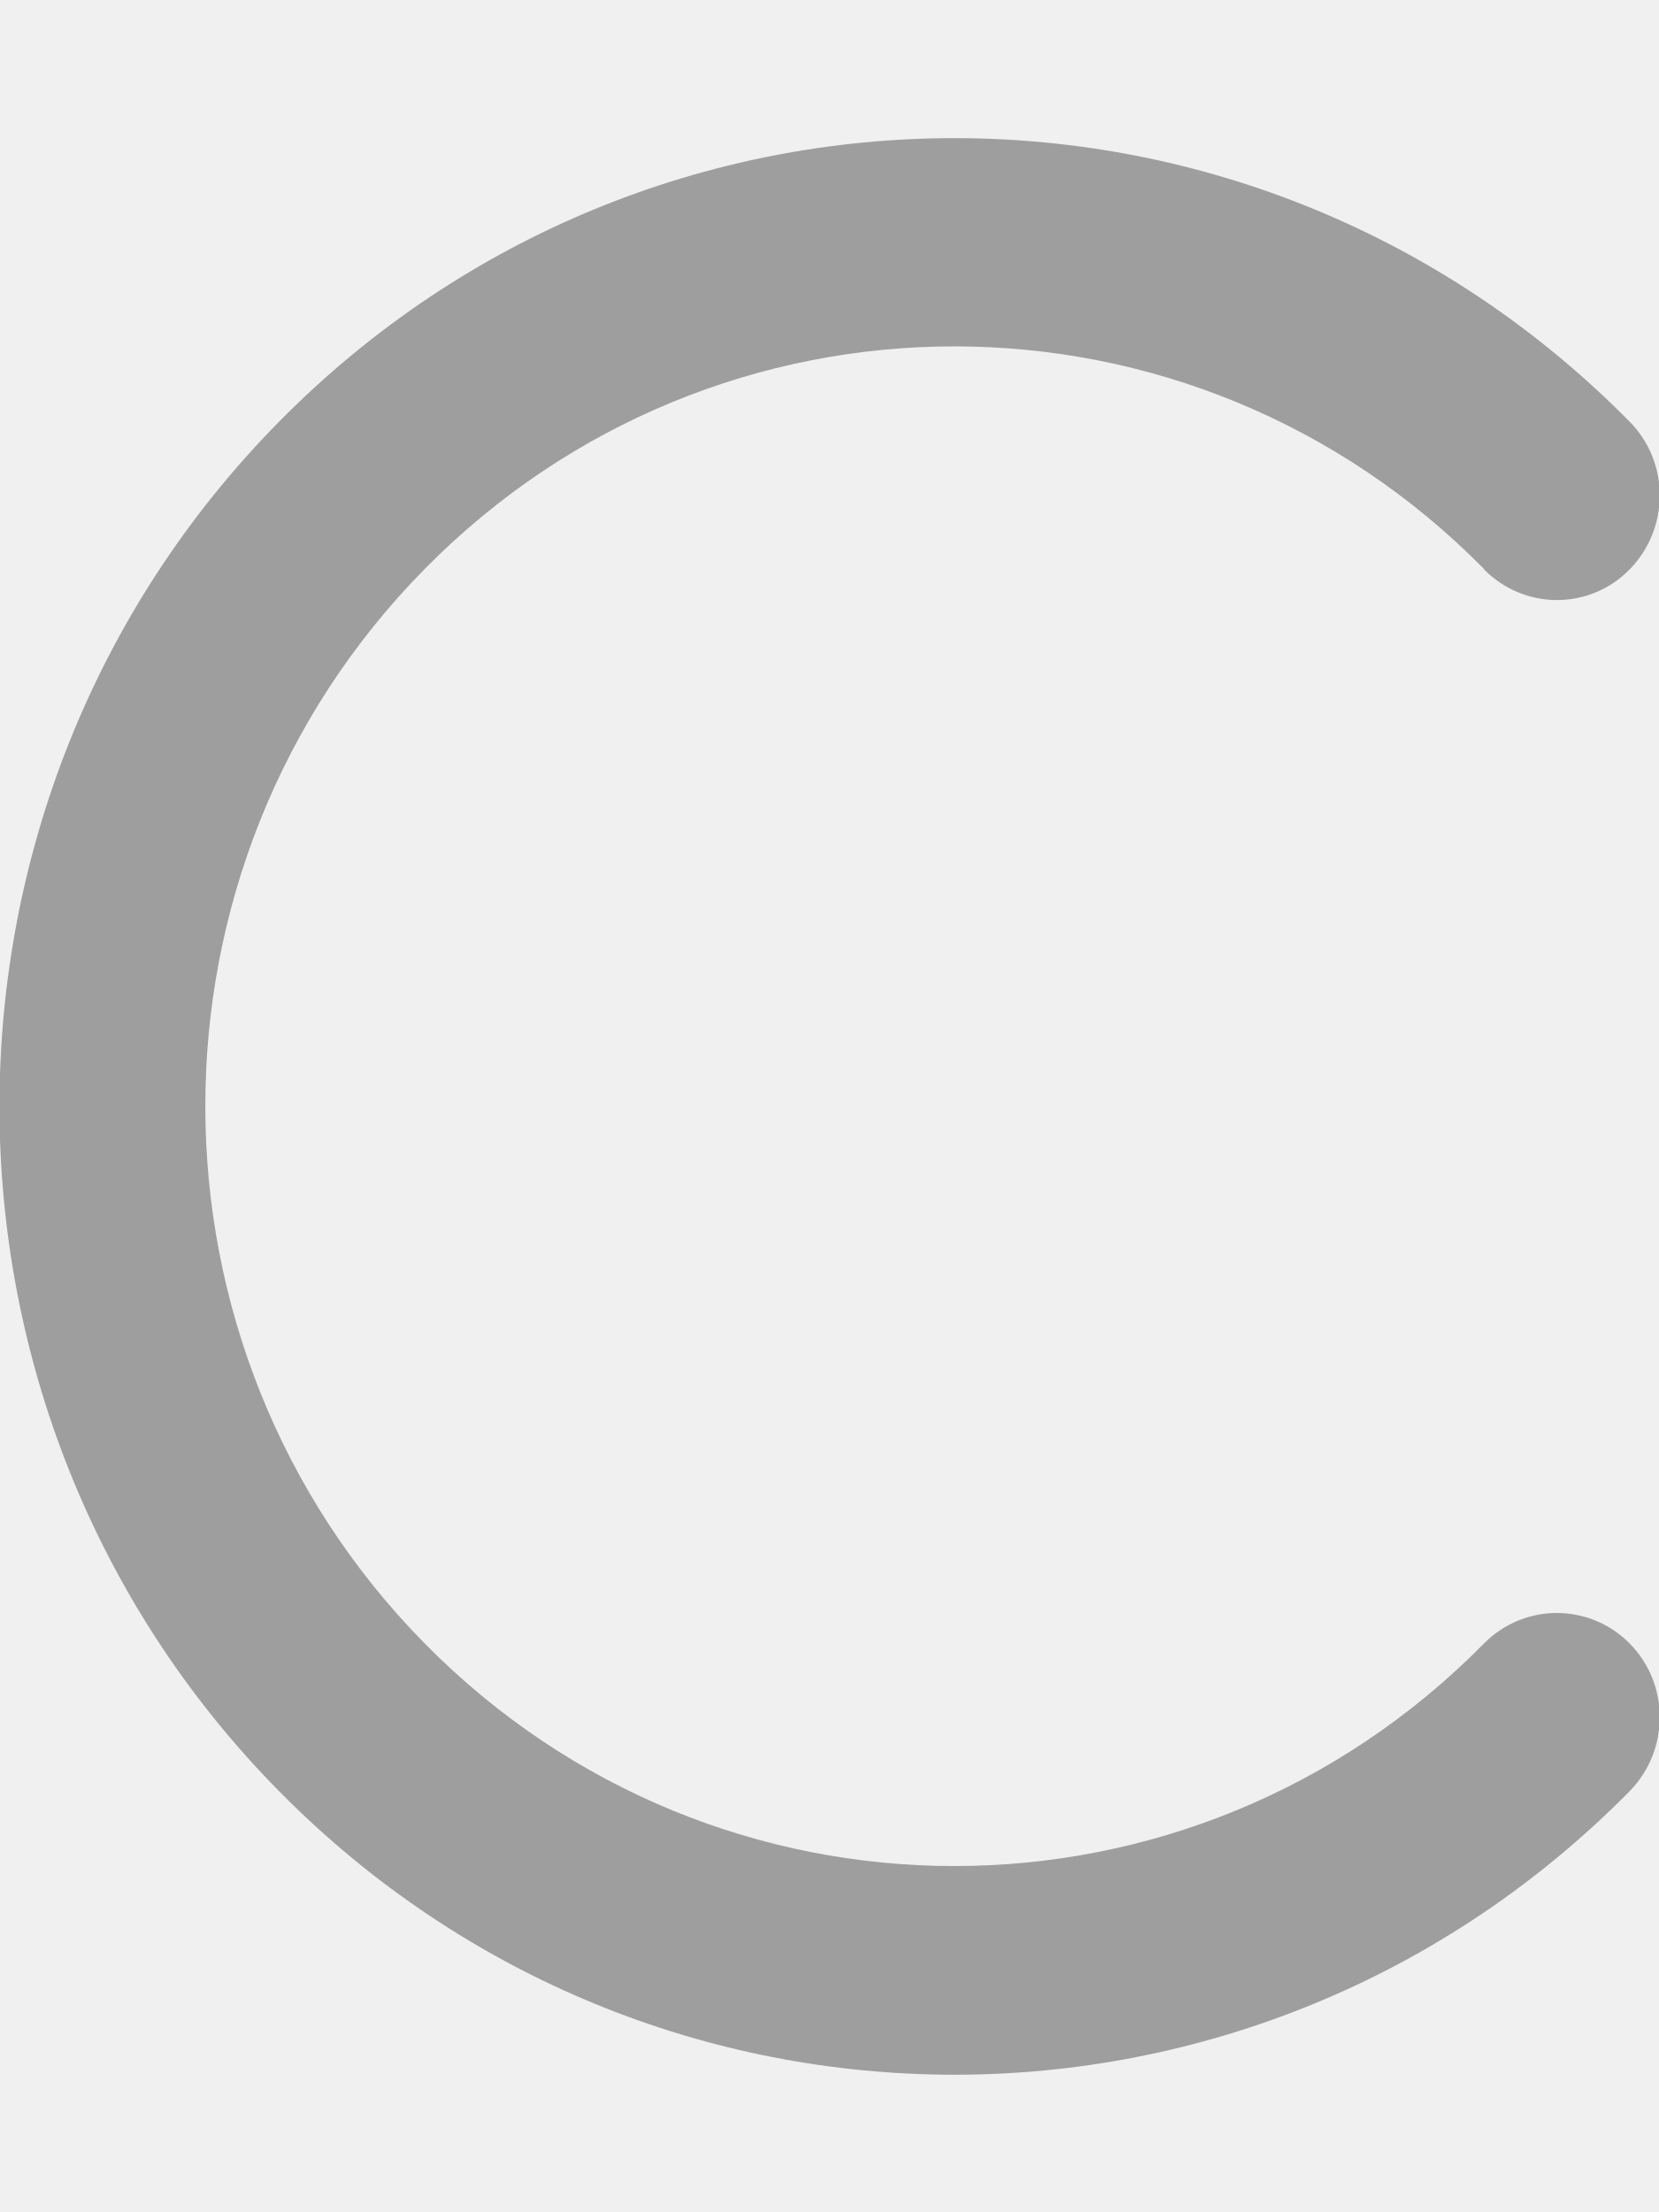
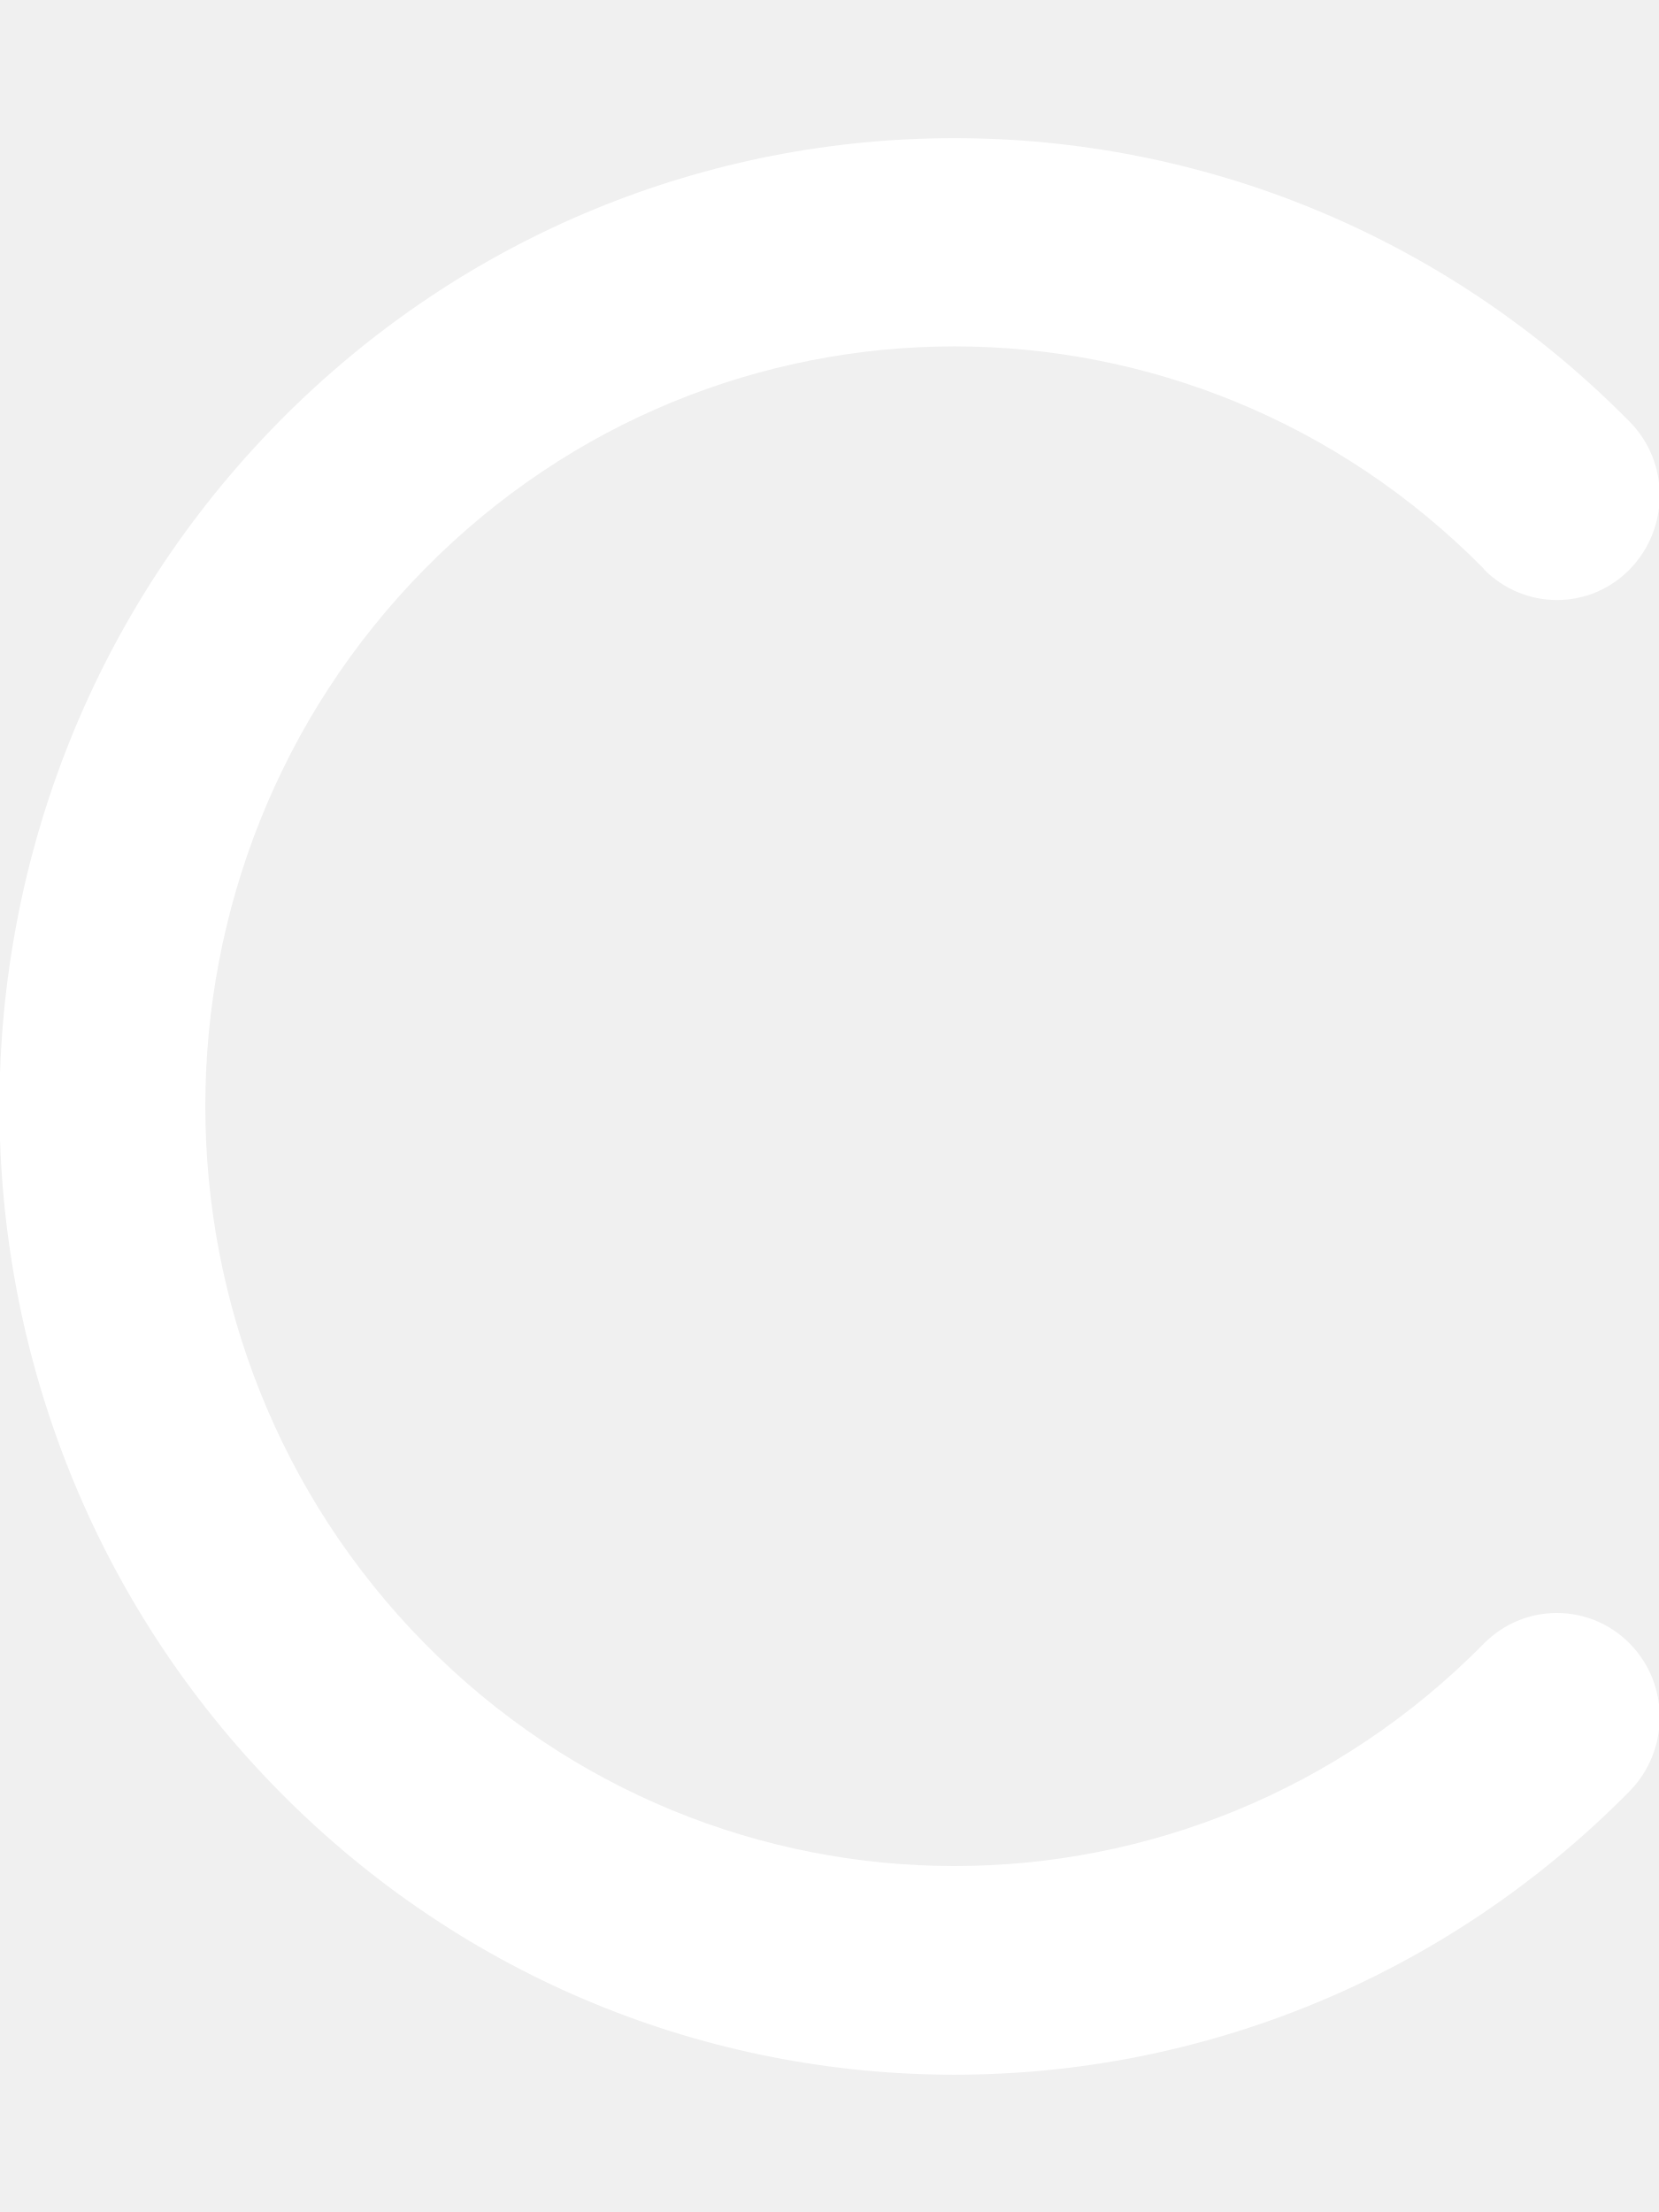
<svg xmlns="http://www.w3.org/2000/svg" viewBox="0 0 384 512">
-   <path fill="#9e9e9e" d="M343.5 131.7C275.8 63 166 63 98.3 131.7s-67.7 180 0 248.7s177.5 68.7 245.2 0c9.3-9.4 24.4-9.4 33.7 0s9.3 24.7 0 34.2c-86.3 87.5-226.3 87.5-312.6 0s-86.3-229.5 0-317s226.3-87.5 312.6 0c9.3 9.4 9.3 24.7 0 34.2s-24.4 9.4-33.7 0z" />
+   <path fill="#fff" d="M343.5 131.7C275.8 63 166 63 98.3 131.7s-67.7 180 0 248.7s177.5 68.7 245.2 0c9.3-9.4 24.4-9.4 33.7 0s9.3 24.7 0 34.2c-86.3 87.5-226.3 87.5-312.6 0s-86.3-229.5 0-317s226.3-87.5 312.6 0c9.3 9.4 9.3 24.7 0 34.2s-24.4 9.4-33.7 0z" />
</svg>
